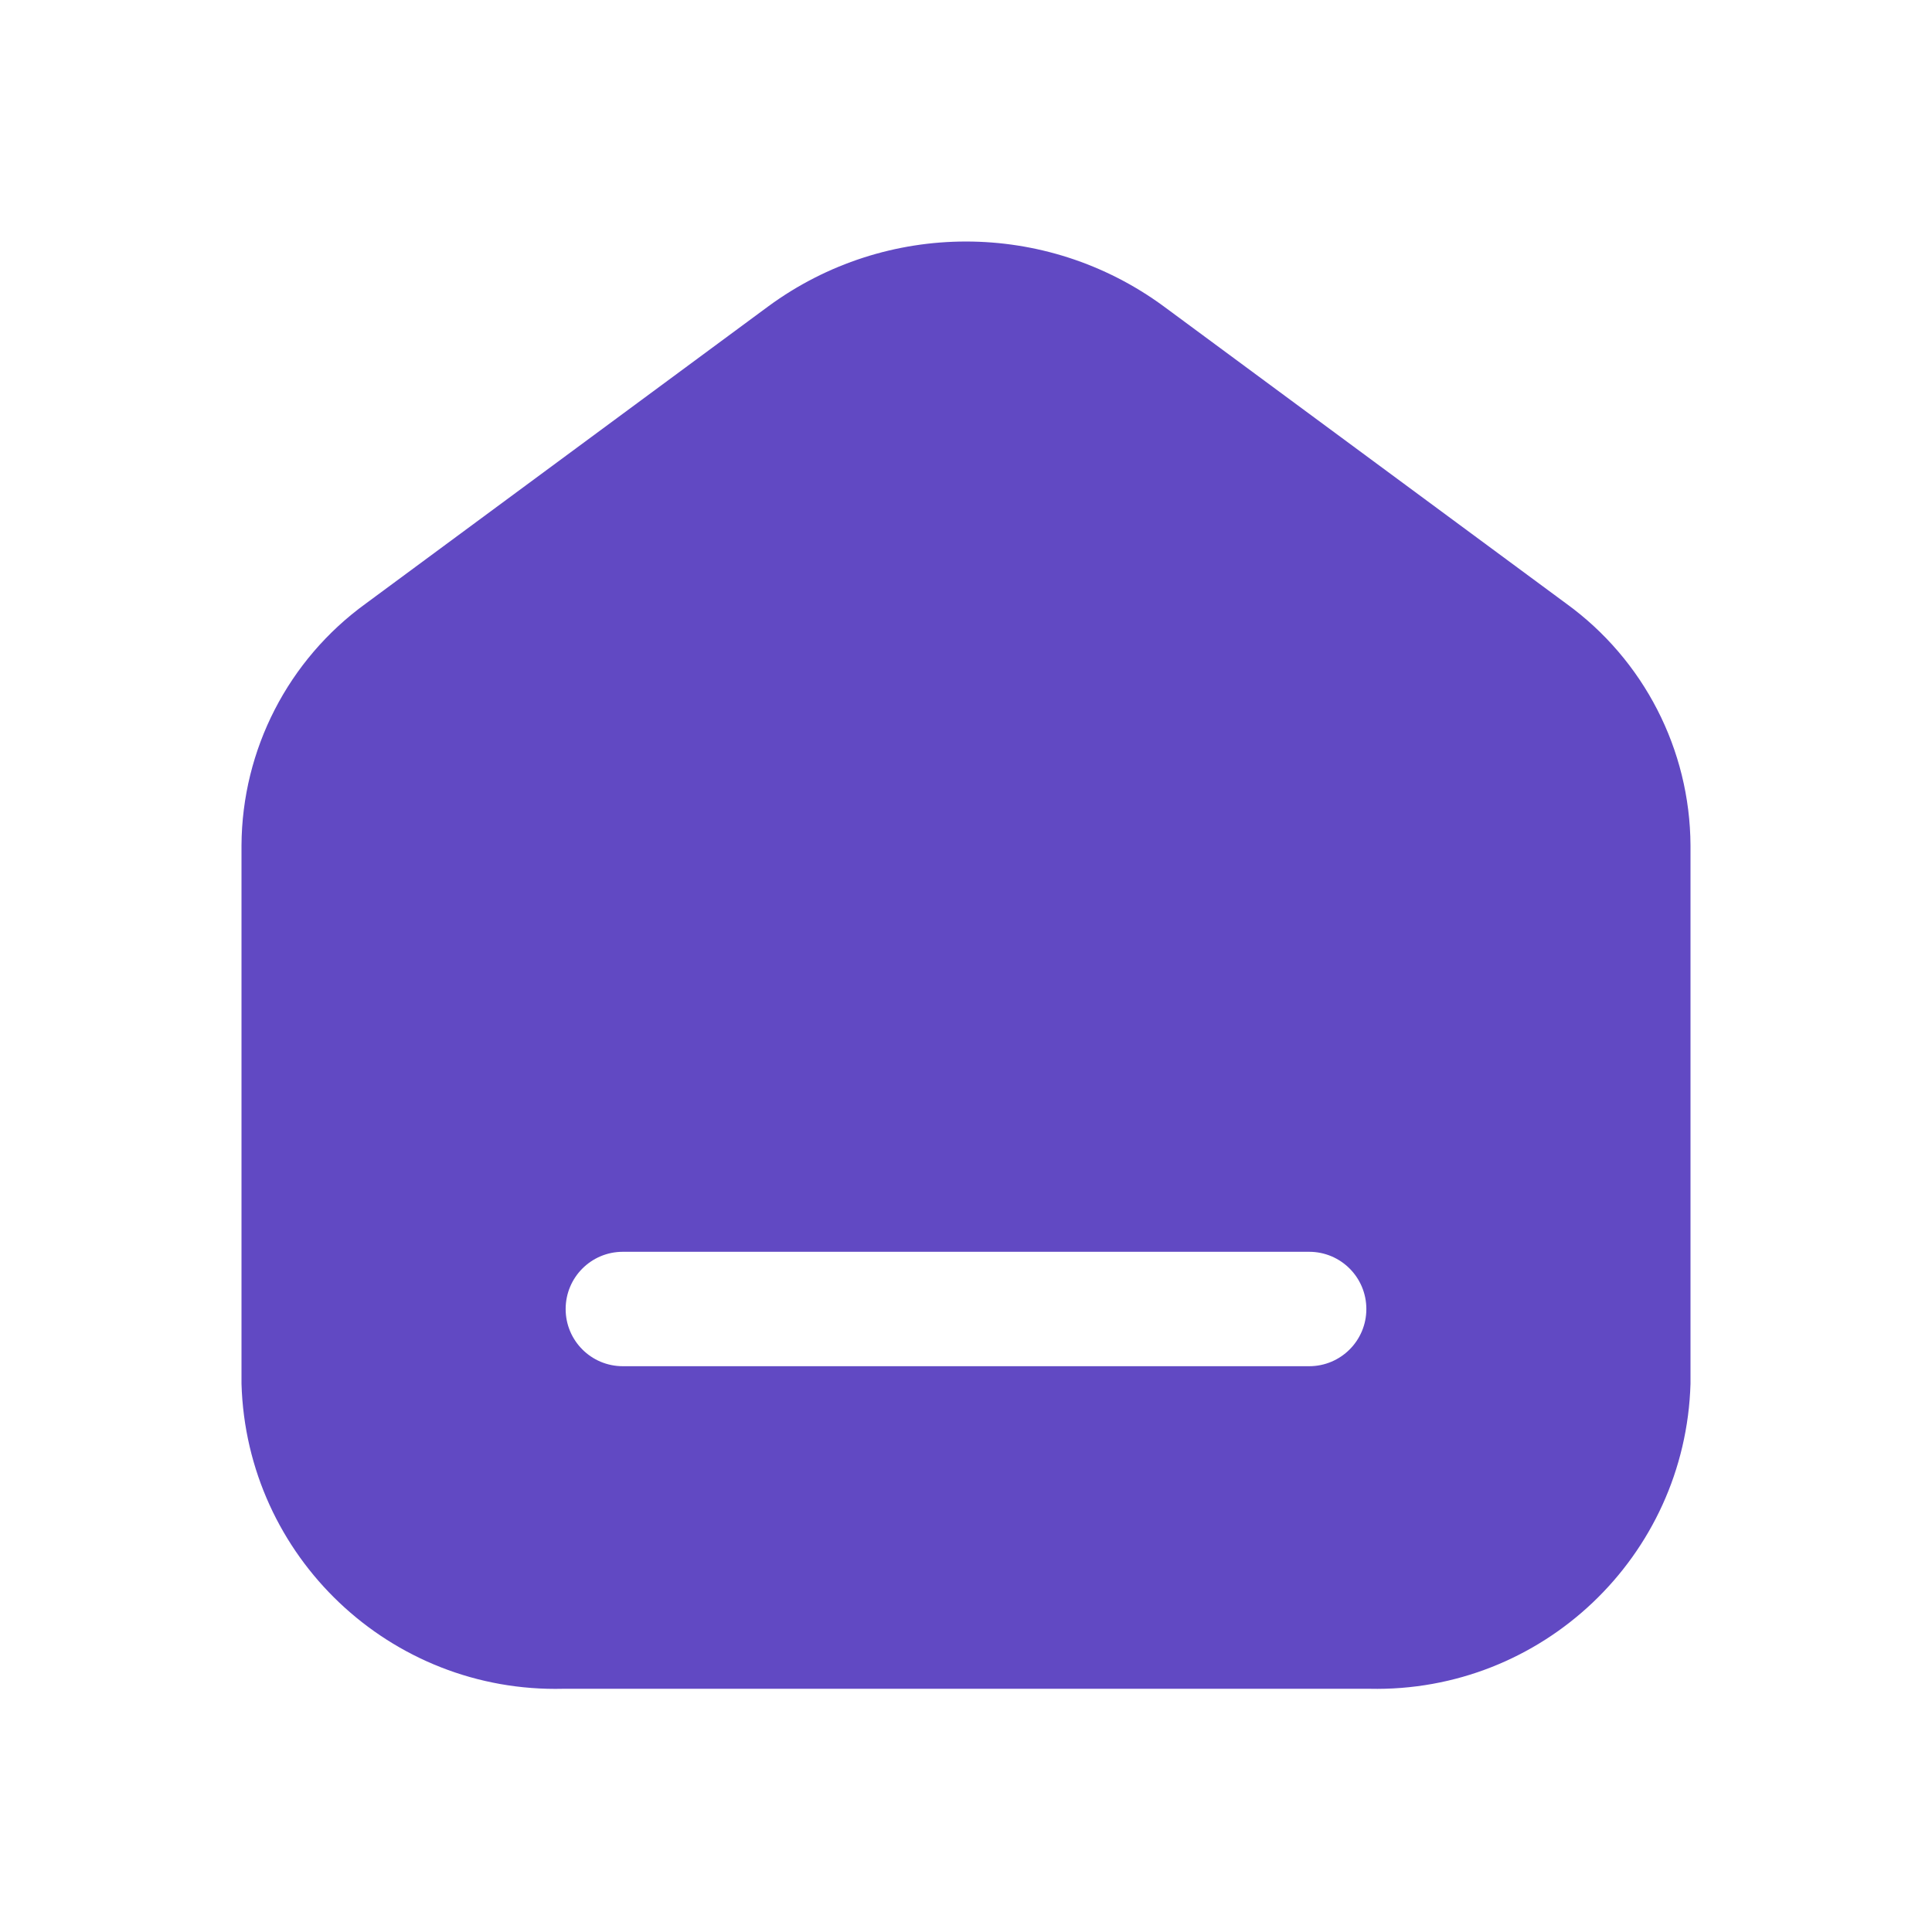
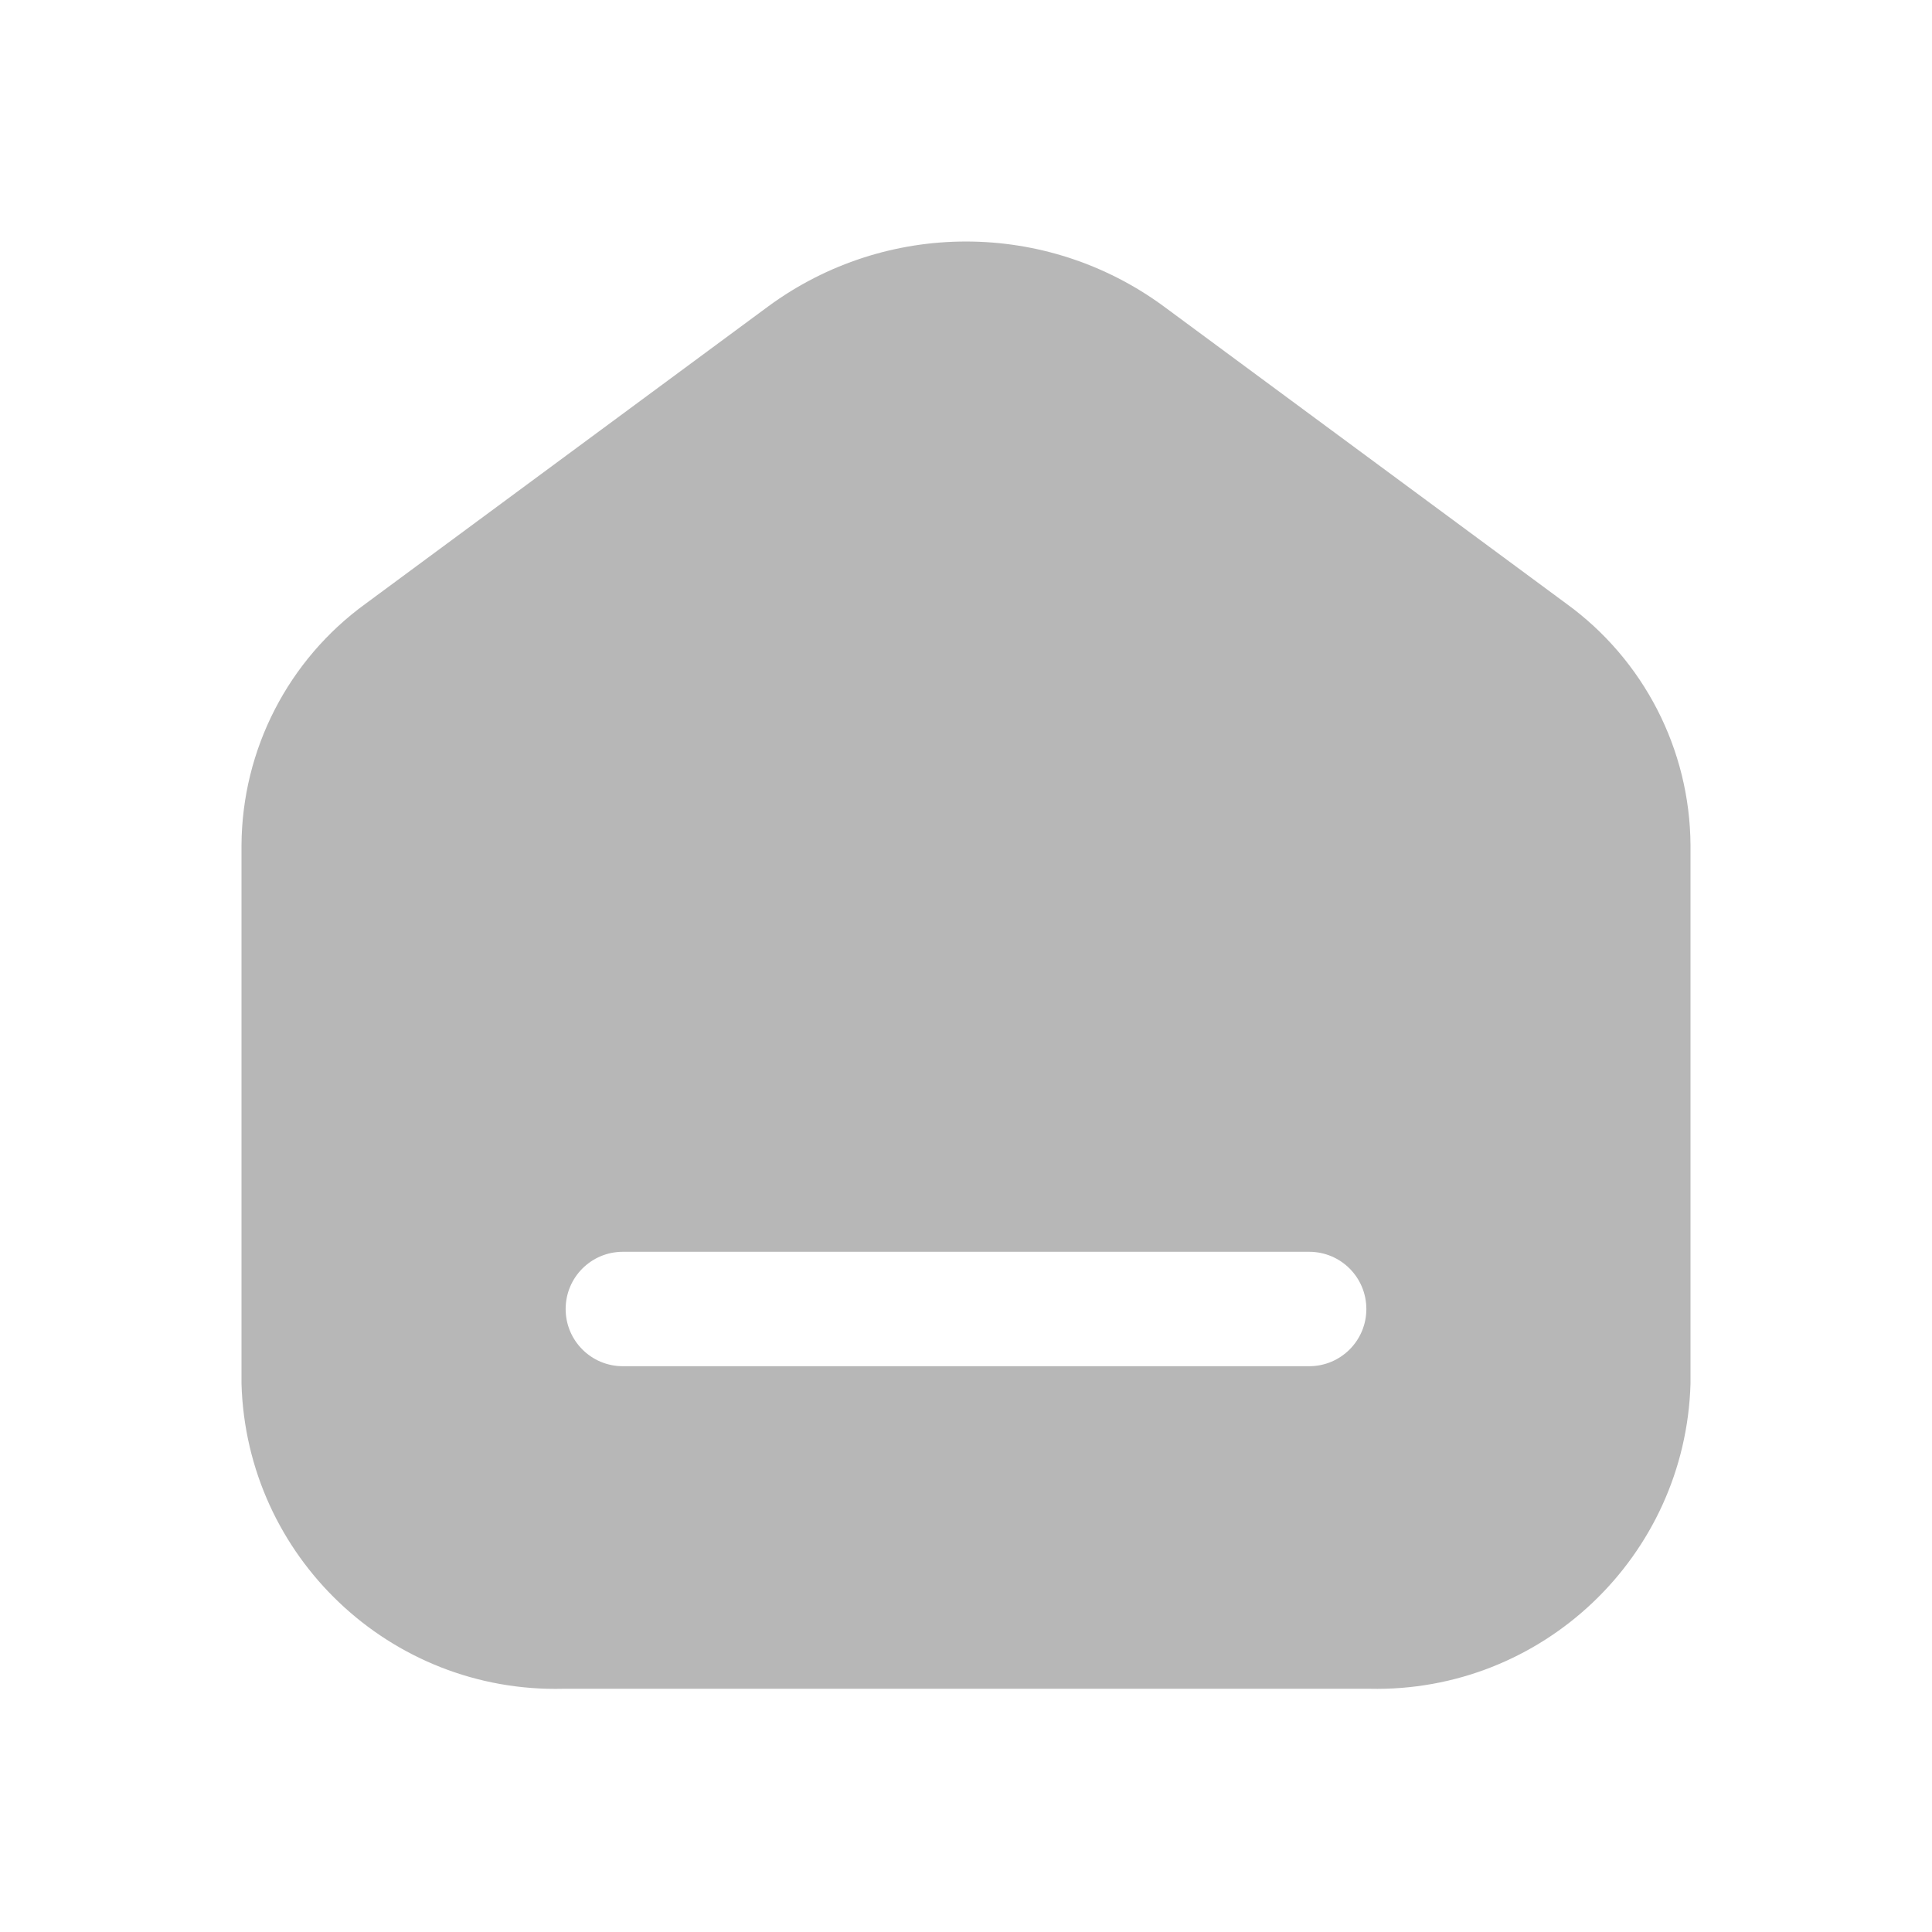
<svg xmlns="http://www.w3.org/2000/svg" width="27" height="27" viewBox="0 0 27 27" fill="none">
-   <path fill-rule="evenodd" clip-rule="evenodd" d="M16.26 4.279L21.888 8.435C22.972 9.22 23.618 10.475 23.625 11.814V19.338C23.555 21.751 21.551 23.655 19.138 23.601H7.873C5.455 23.661 3.445 21.755 3.375 19.338V11.814C3.382 10.475 4.028 9.22 5.112 8.435L10.74 4.279C12.383 3.074 14.617 3.074 16.26 4.279ZM8.704 19.093H18.296C18.738 19.093 19.095 18.735 19.095 18.294C19.095 17.852 18.738 17.494 18.296 17.494H8.704C8.262 17.494 7.905 17.852 7.905 18.294C7.905 18.735 8.262 19.093 8.704 19.093Z" fill="#6149C3" />
+   <path fill-rule="evenodd" clip-rule="evenodd" d="M16.26 4.279L21.888 8.435C22.972 9.22 23.618 10.475 23.625 11.814V19.338C23.555 21.751 21.551 23.655 19.138 23.601H7.873C5.455 23.661 3.445 21.755 3.375 19.338V11.814C3.382 10.475 4.028 9.22 5.112 8.435L10.74 4.279C12.383 3.074 14.617 3.074 16.26 4.279ZM8.704 19.093H18.296C18.738 19.093 19.095 18.735 19.095 18.294C19.095 17.852 18.738 17.494 18.296 17.494H8.704C8.262 17.494 7.905 17.852 7.905 18.294C7.905 18.735 8.262 19.093 8.704 19.093Z" fill="#707070" fill-opacity="0.5" />
</svg>
